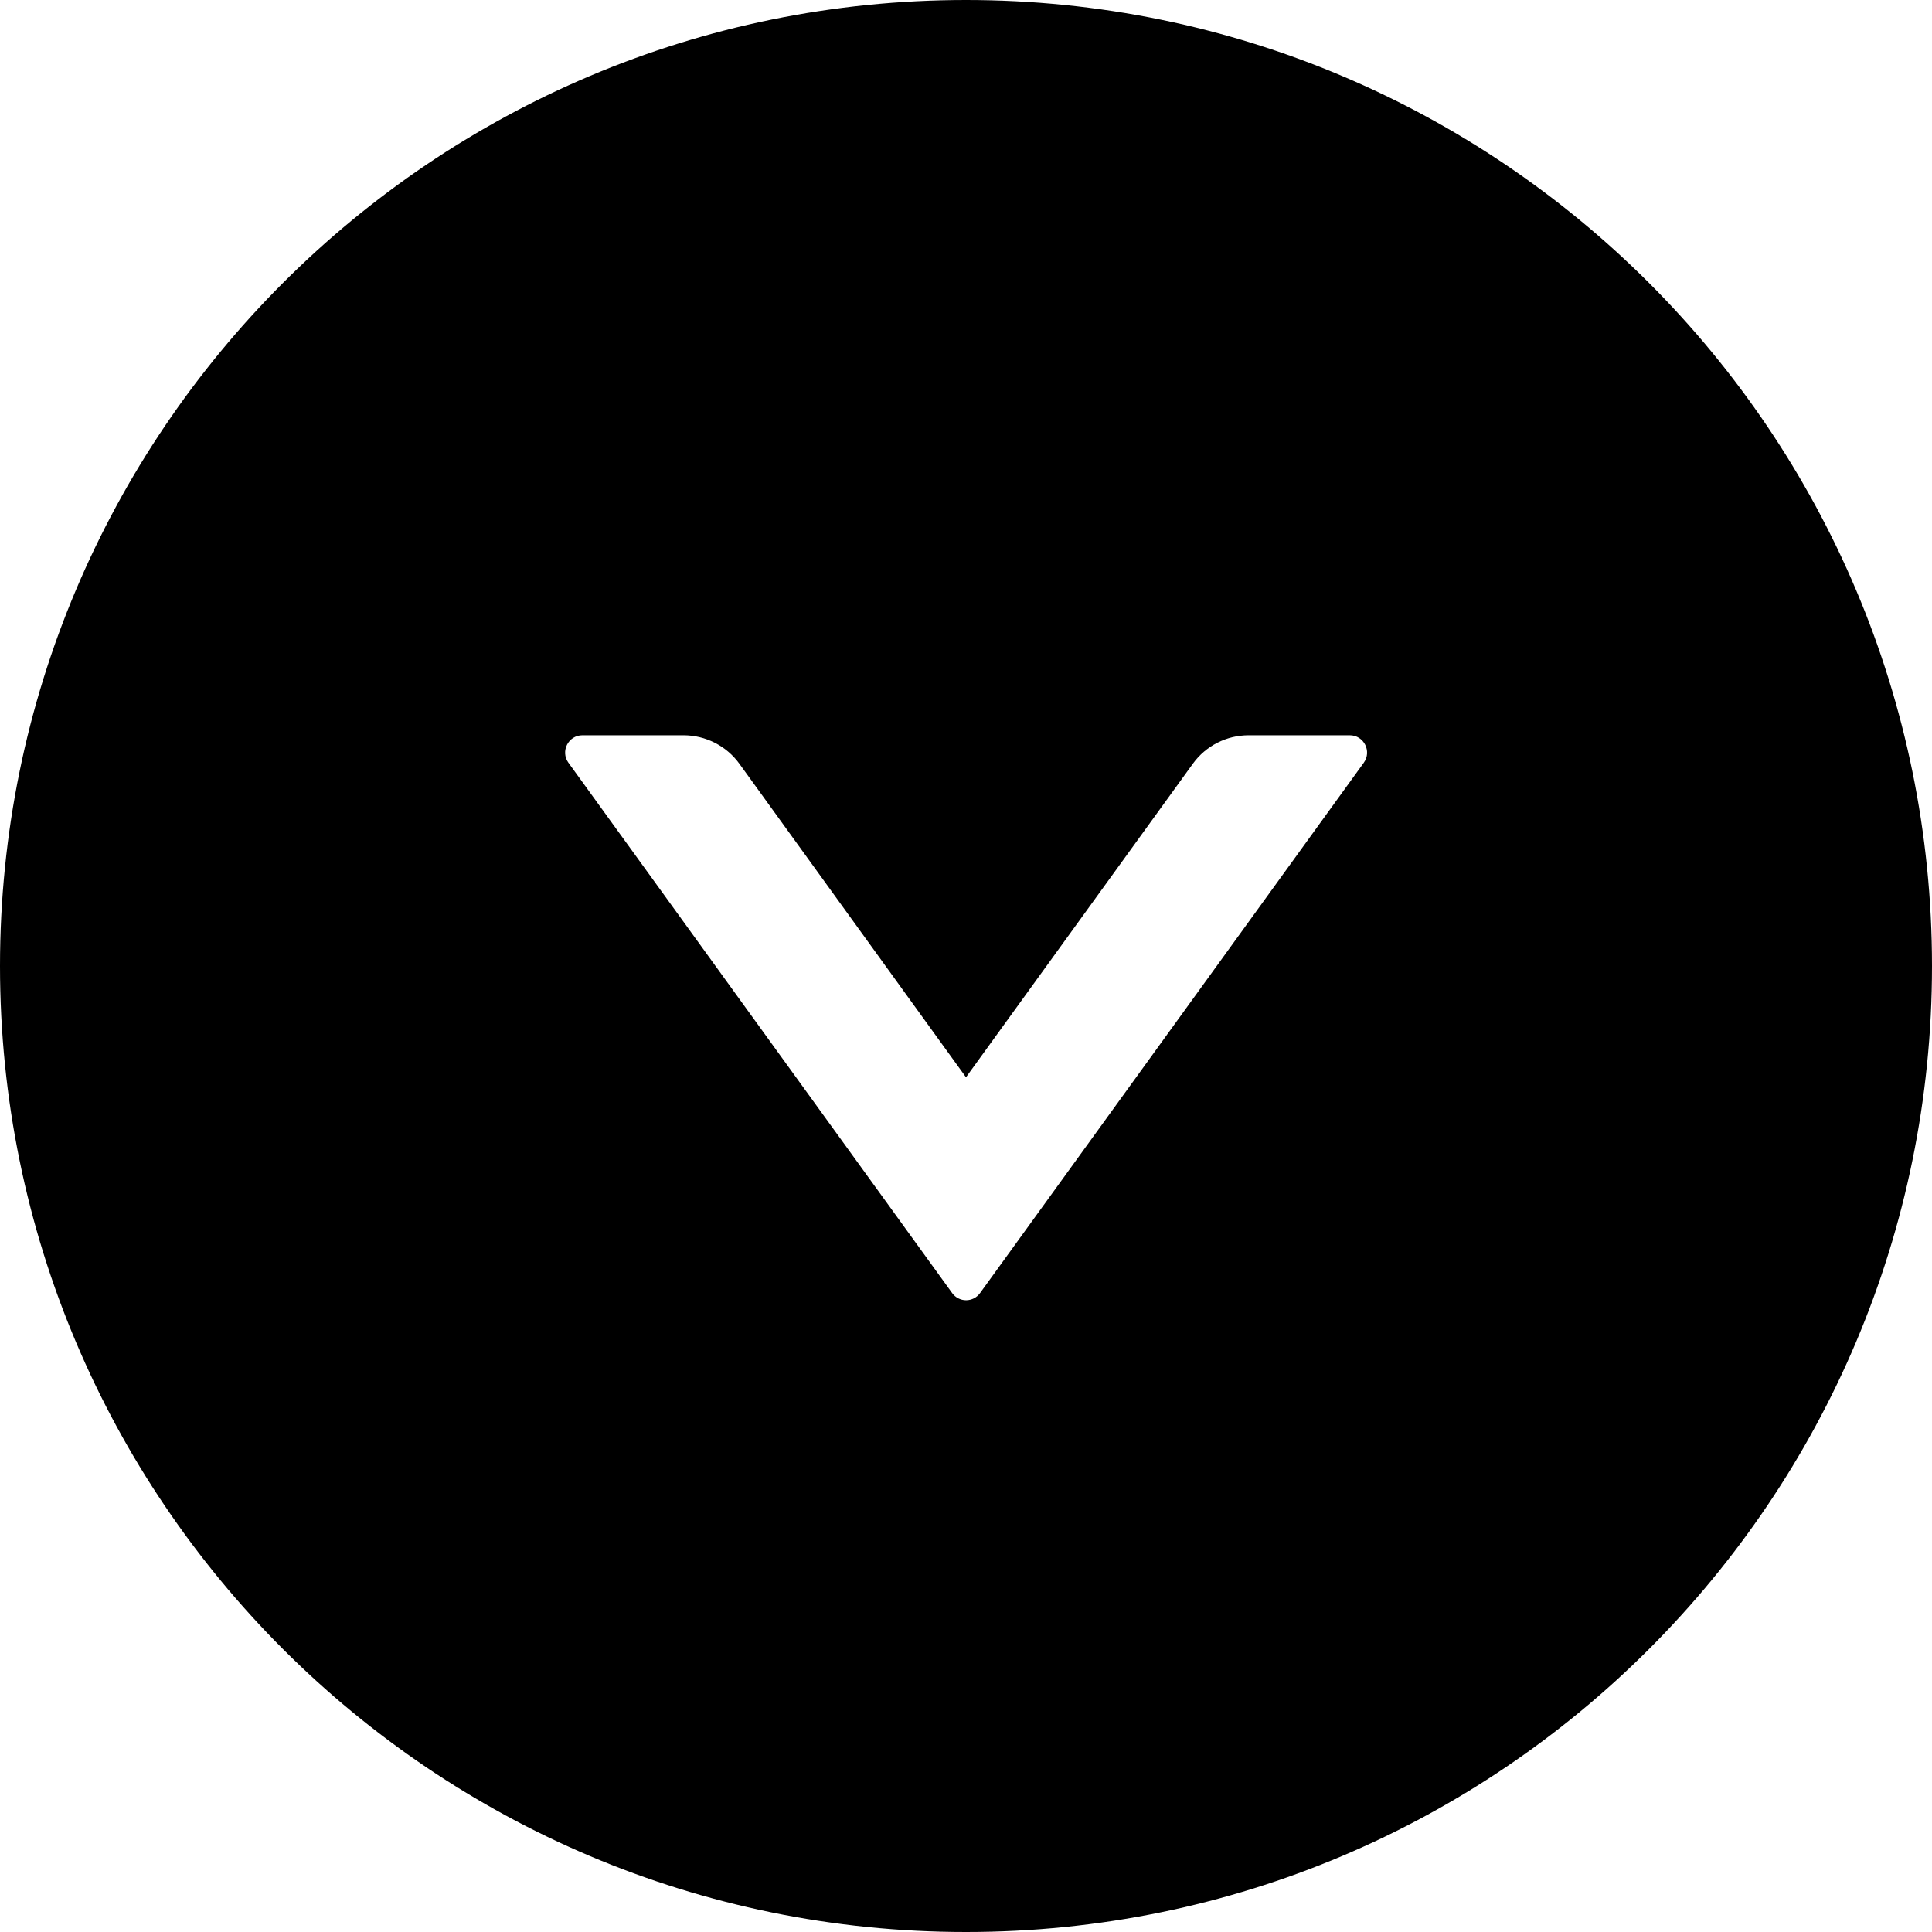
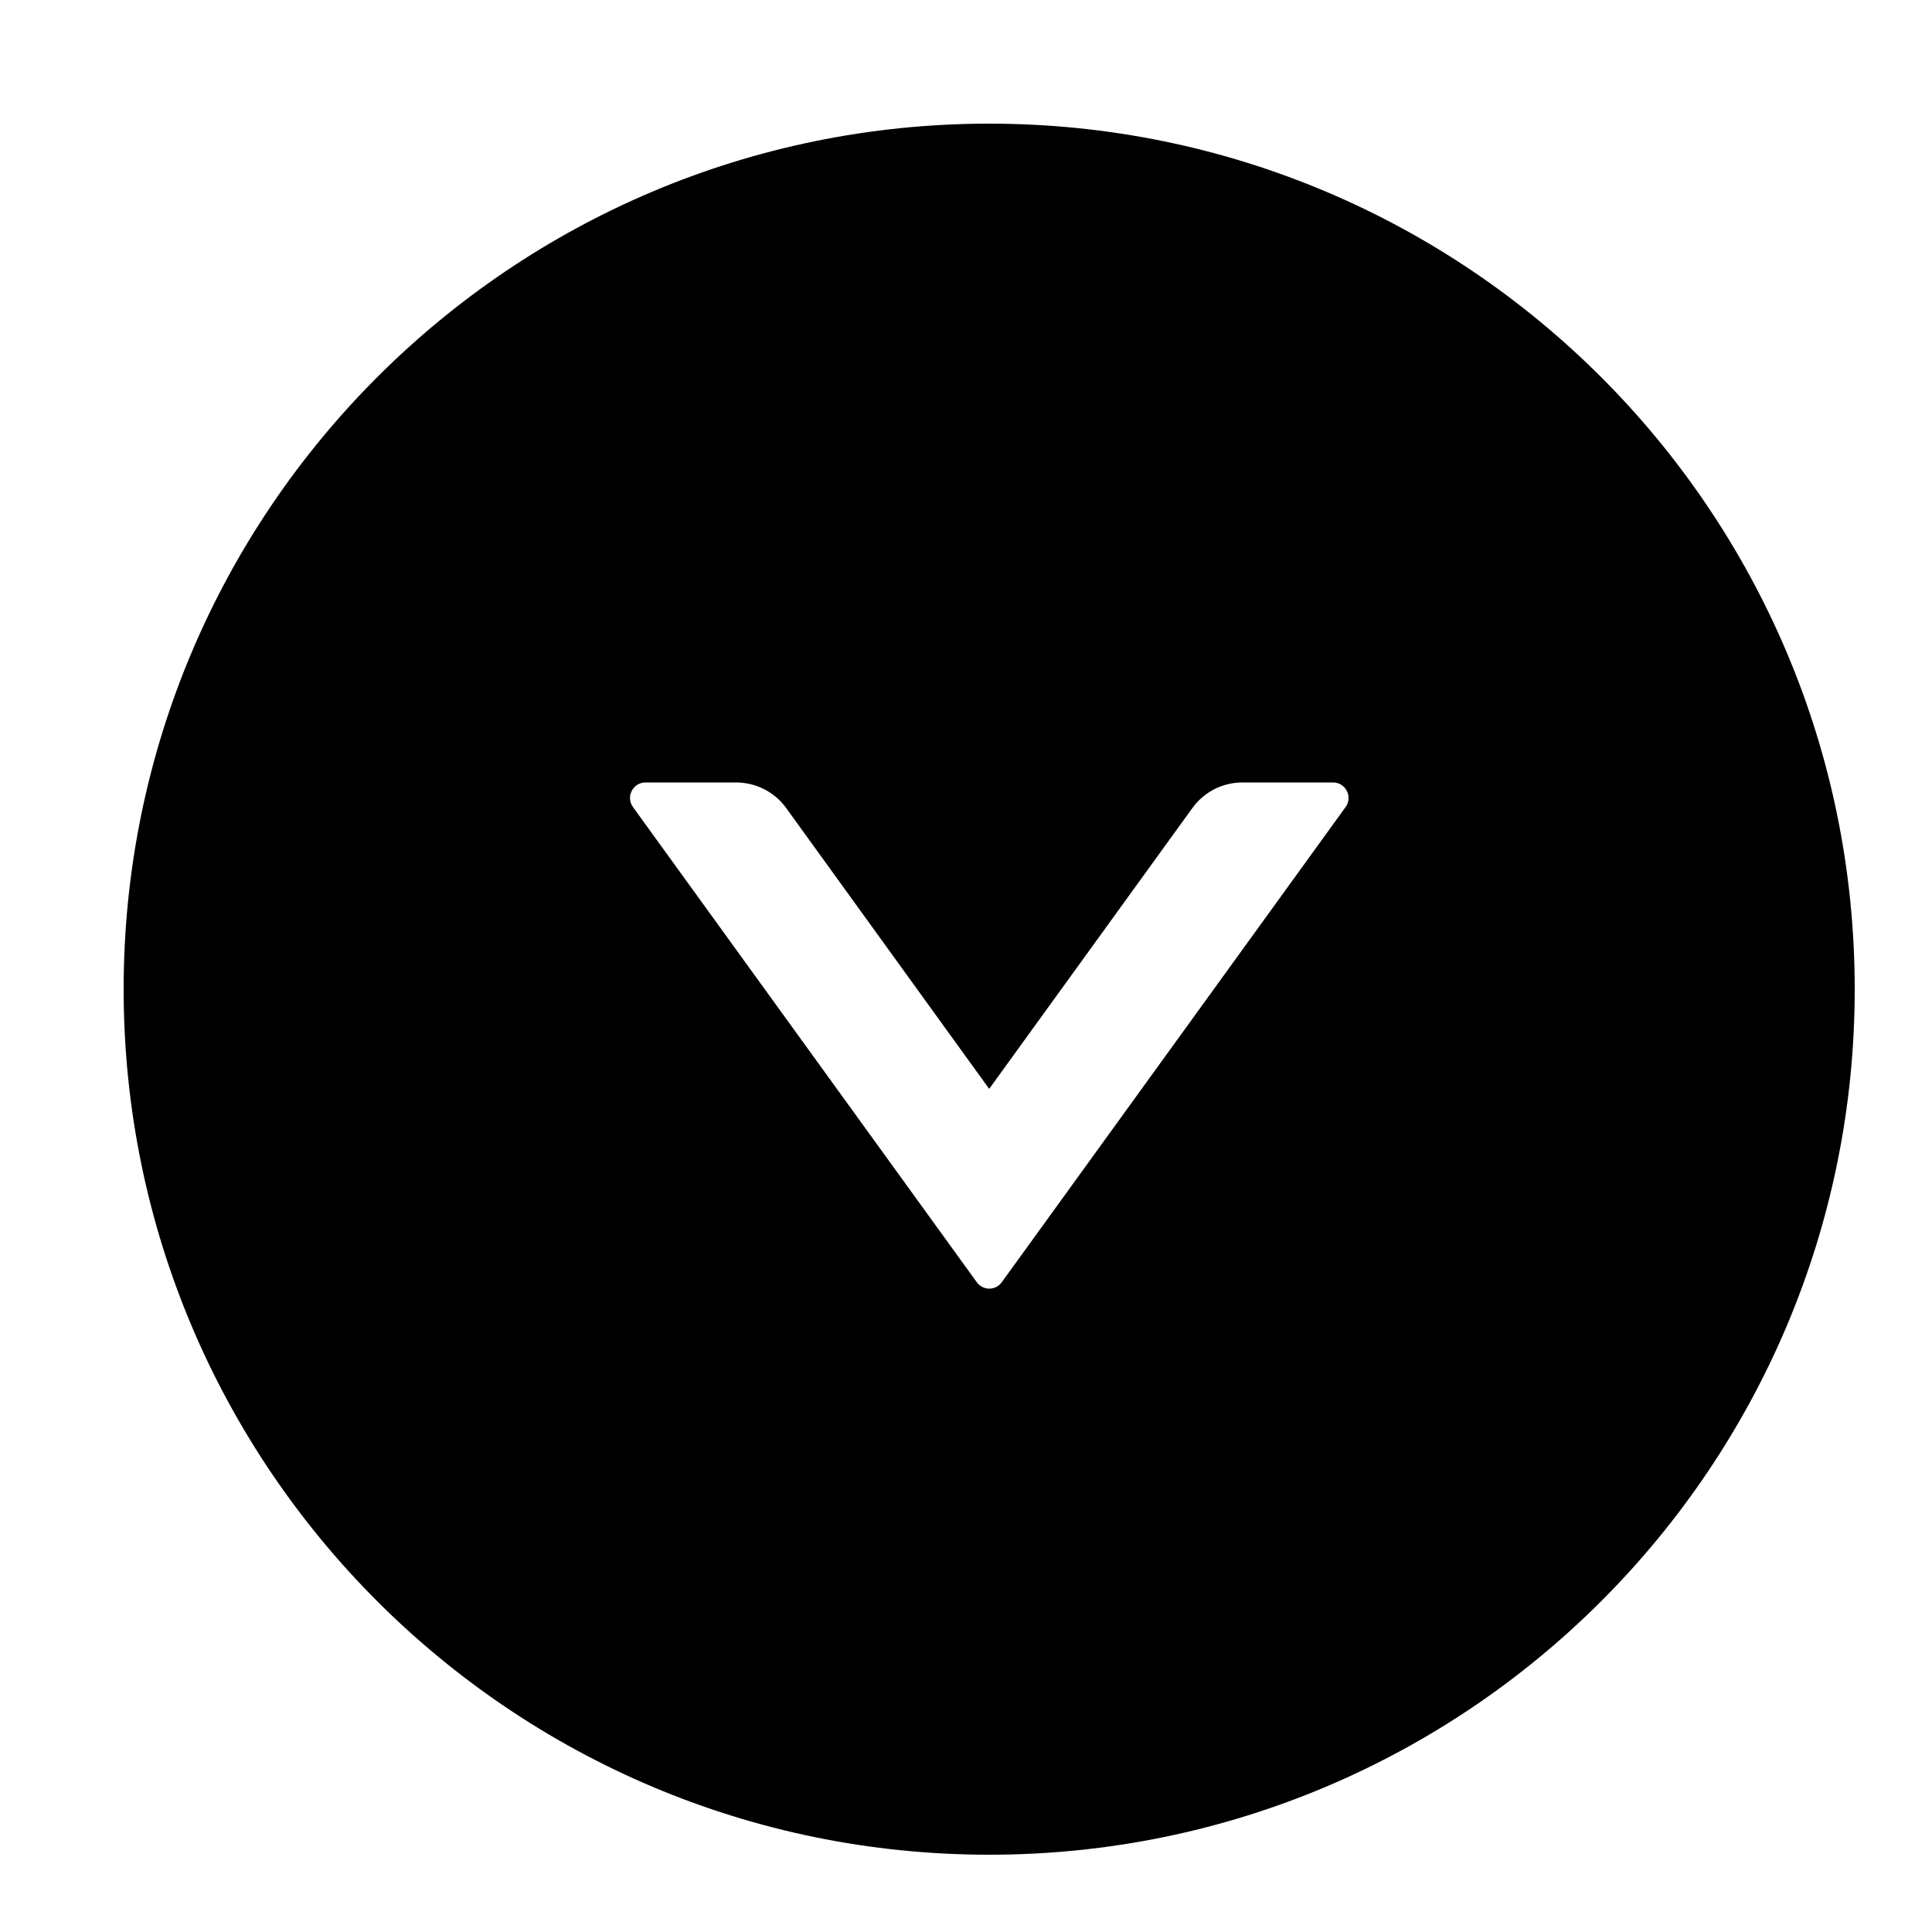
- <svg viewBox="64 64 896 896" focusable="false" data-icon="down-circle" fill="currentColor" aria-hidden="true" height="1.5em" width="1.5em">
+ <svg viewBox="0 0 1000 1000" focusable="false" data-icon="down-circle" fill="currentColor" aria-hidden="true" height="1.5em" width="1.5em">
  <path d="M512 64C264.6 64 64 264.6 64 512s200.6 448 448 448 448-200.6 448-448S759.4 64 512 64zm184.5 353.7l-178 246a7.95 7.95 0 01-12.9 0l-178-246c-3.8-5.3 0-12.7 6.5-12.7H381c10.2 0 19.9 4.9 25.9 13.2L512 563.6l105.2-145.4c6-8.3 15.6-13.2 25.9-13.2H690c6.5 0 10.3 7.4 6.5 12.7z" />
</svg>
